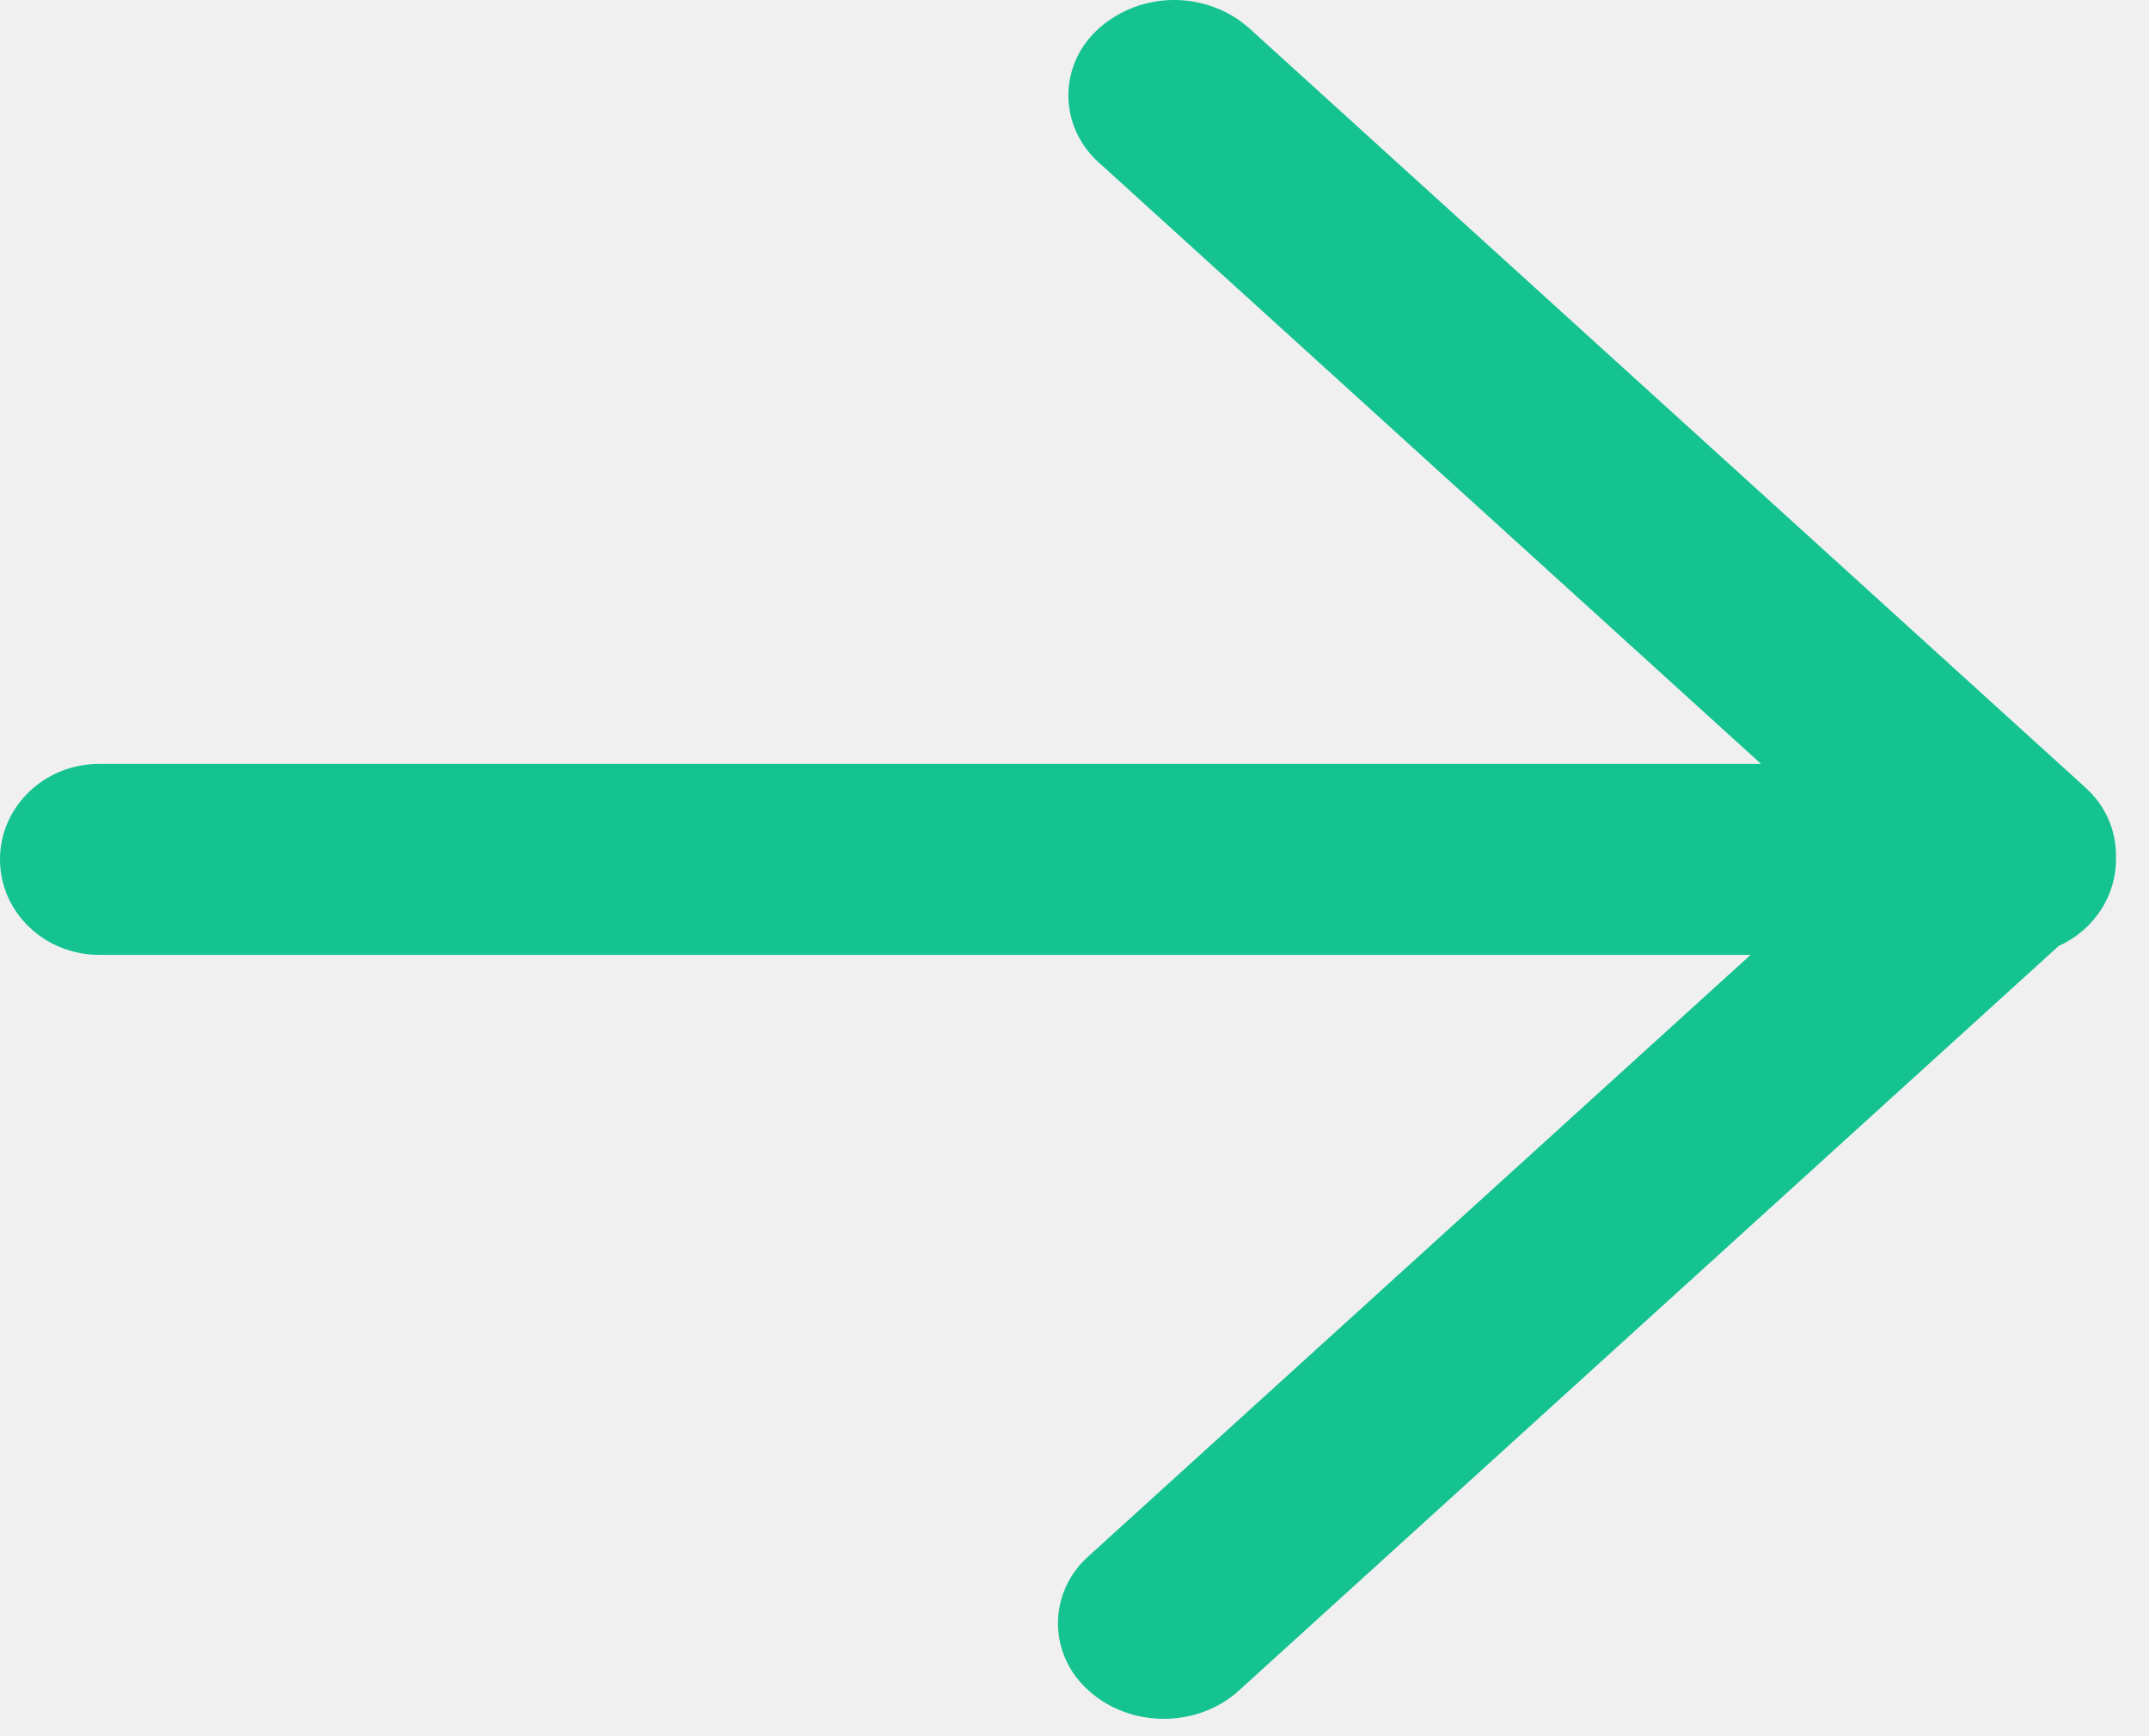
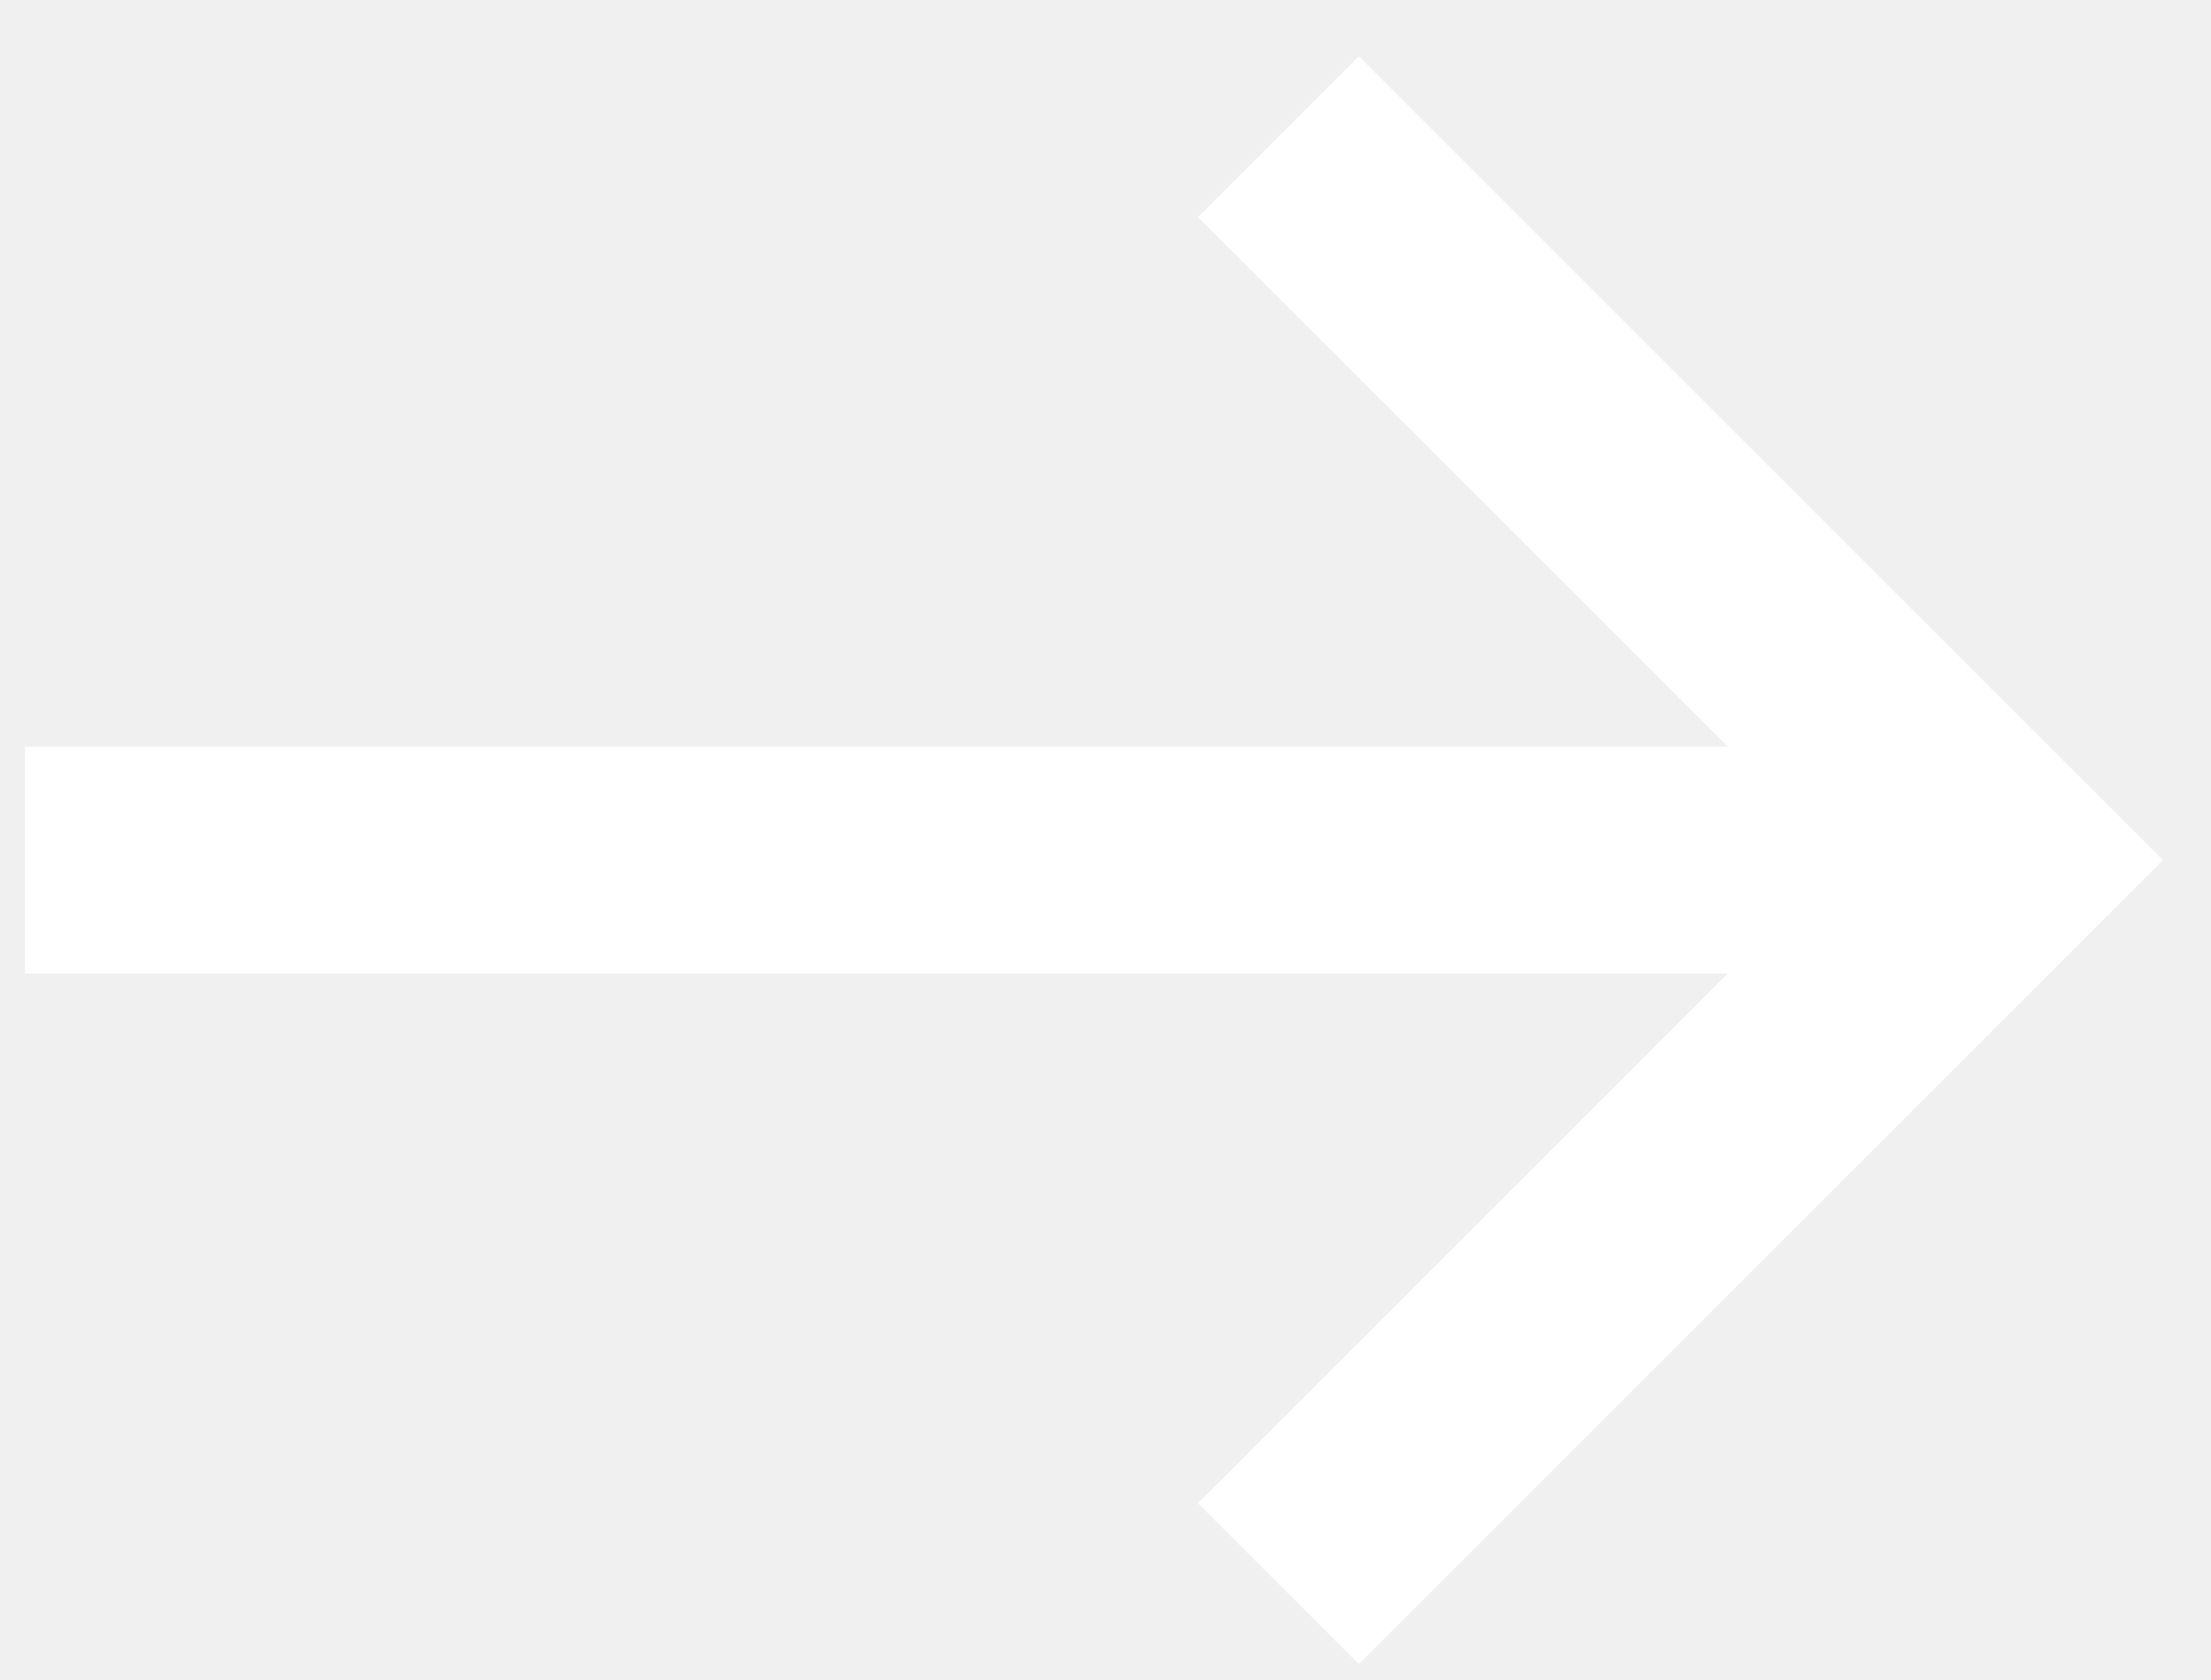
- <svg xmlns="http://www.w3.org/2000/svg" width="26px" height="21px" viewBox="0 0 26 21" version="1.1">
-   <g id="首页" stroke="none" stroke-width="1" fill="none" fill-rule="evenodd">
-     <g id="下一步备份" transform="translate(-212, 0)" fill="#14C390" fill-rule="nonzero">
-       <path d="M233.18,11.555 L225.172,18.83 C224.934,19.04 224.799,19.337 224.8,19.648 C224.801,19.959 224.938,20.255 225.177,20.463 C225.679,20.914 226.489,20.912 226.988,20.459 L236.909,11.446 C237.341,11.251 237.612,10.829 237.6,10.371 C237.607,10.051 237.471,9.744 237.228,9.528 L227.113,0.341 C226.603,-0.112 225.817,-0.114 225.304,0.336 C225.064,0.544 224.927,0.84 224.926,1.151 C224.925,1.462 225.06,1.759 225.298,1.97 L233.306,9.244 L213.2,9.244 C212.537,9.244 212,9.762 212,10.4 C212,11.038 212.537,11.555 213.2,11.555 L233.18,11.555 Z" id="路径备份-2" />
-     </g>
-   </g>
+ <svg xmlns="http://www.w3.org/2000/svg" width="25" height="19" viewBox="0 0 25 19" fill="none">
+   <path d="M0.282 11.01V8.446L19.537 8.446L13.546 2.455L15.364 0.637L24.456 9.728L15.364 18.819L13.546 17.001L19.537 11.01L0.282 11.01Z" fill="white" />
</svg>
